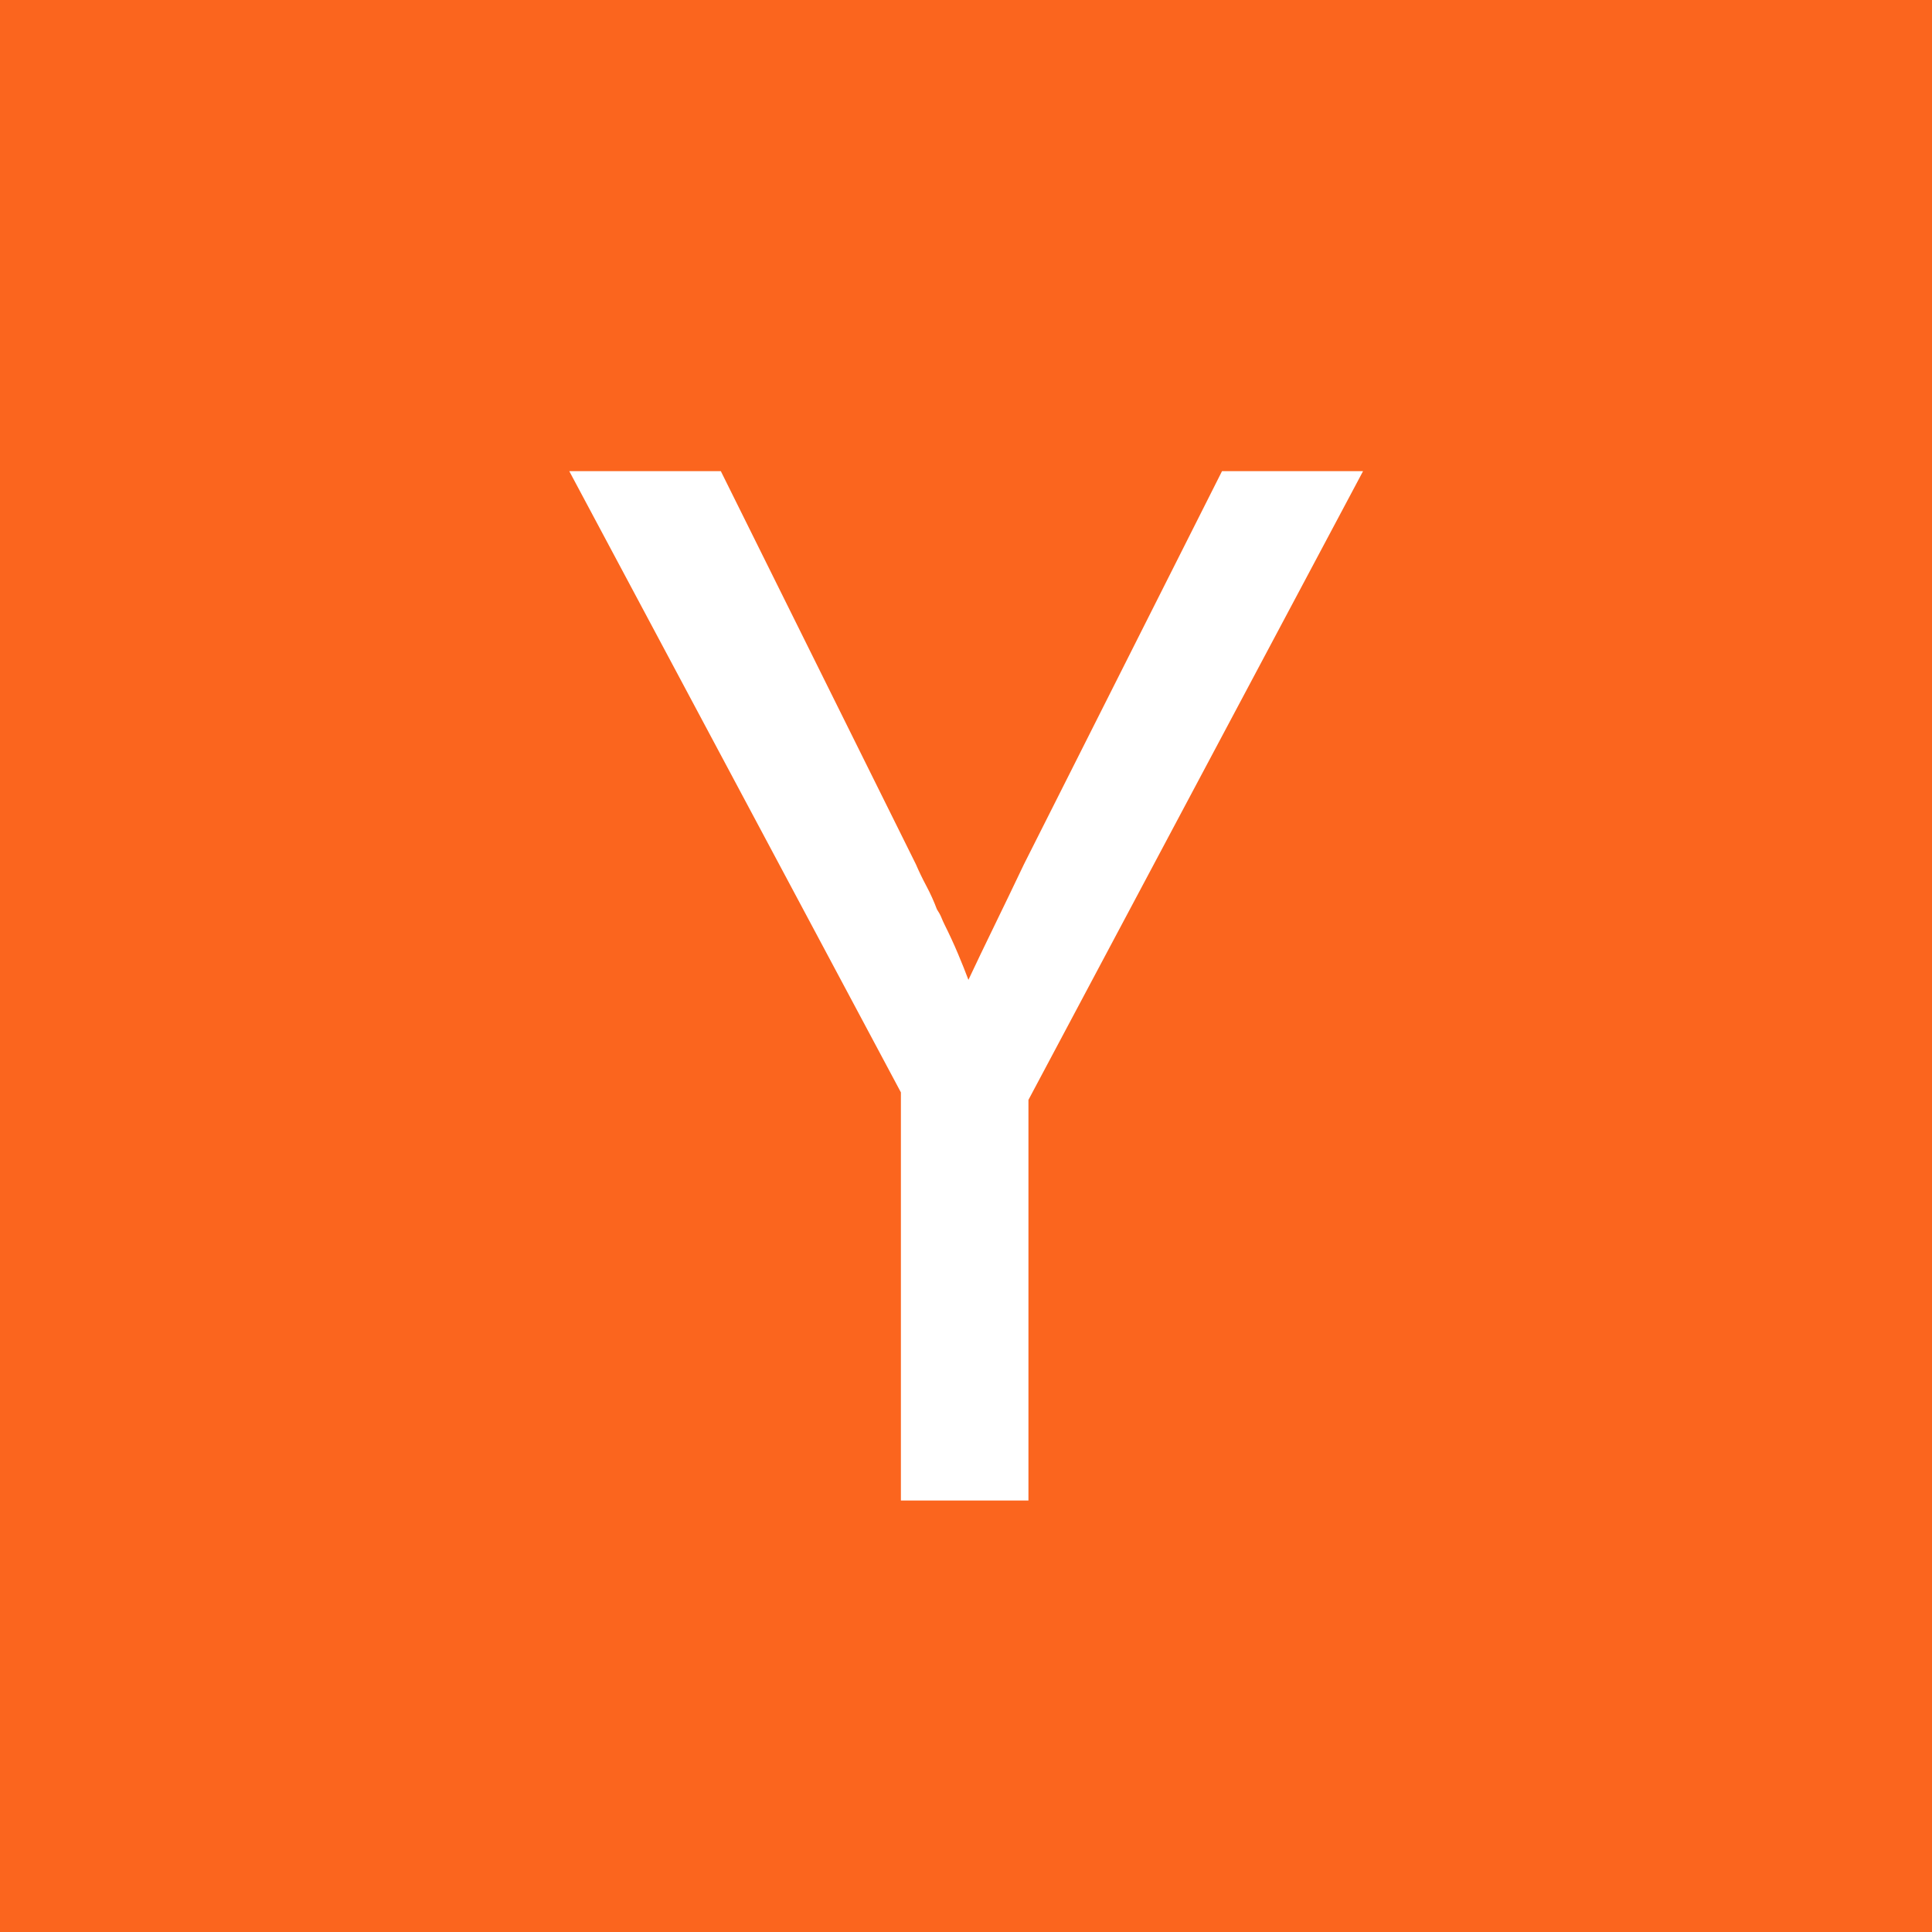
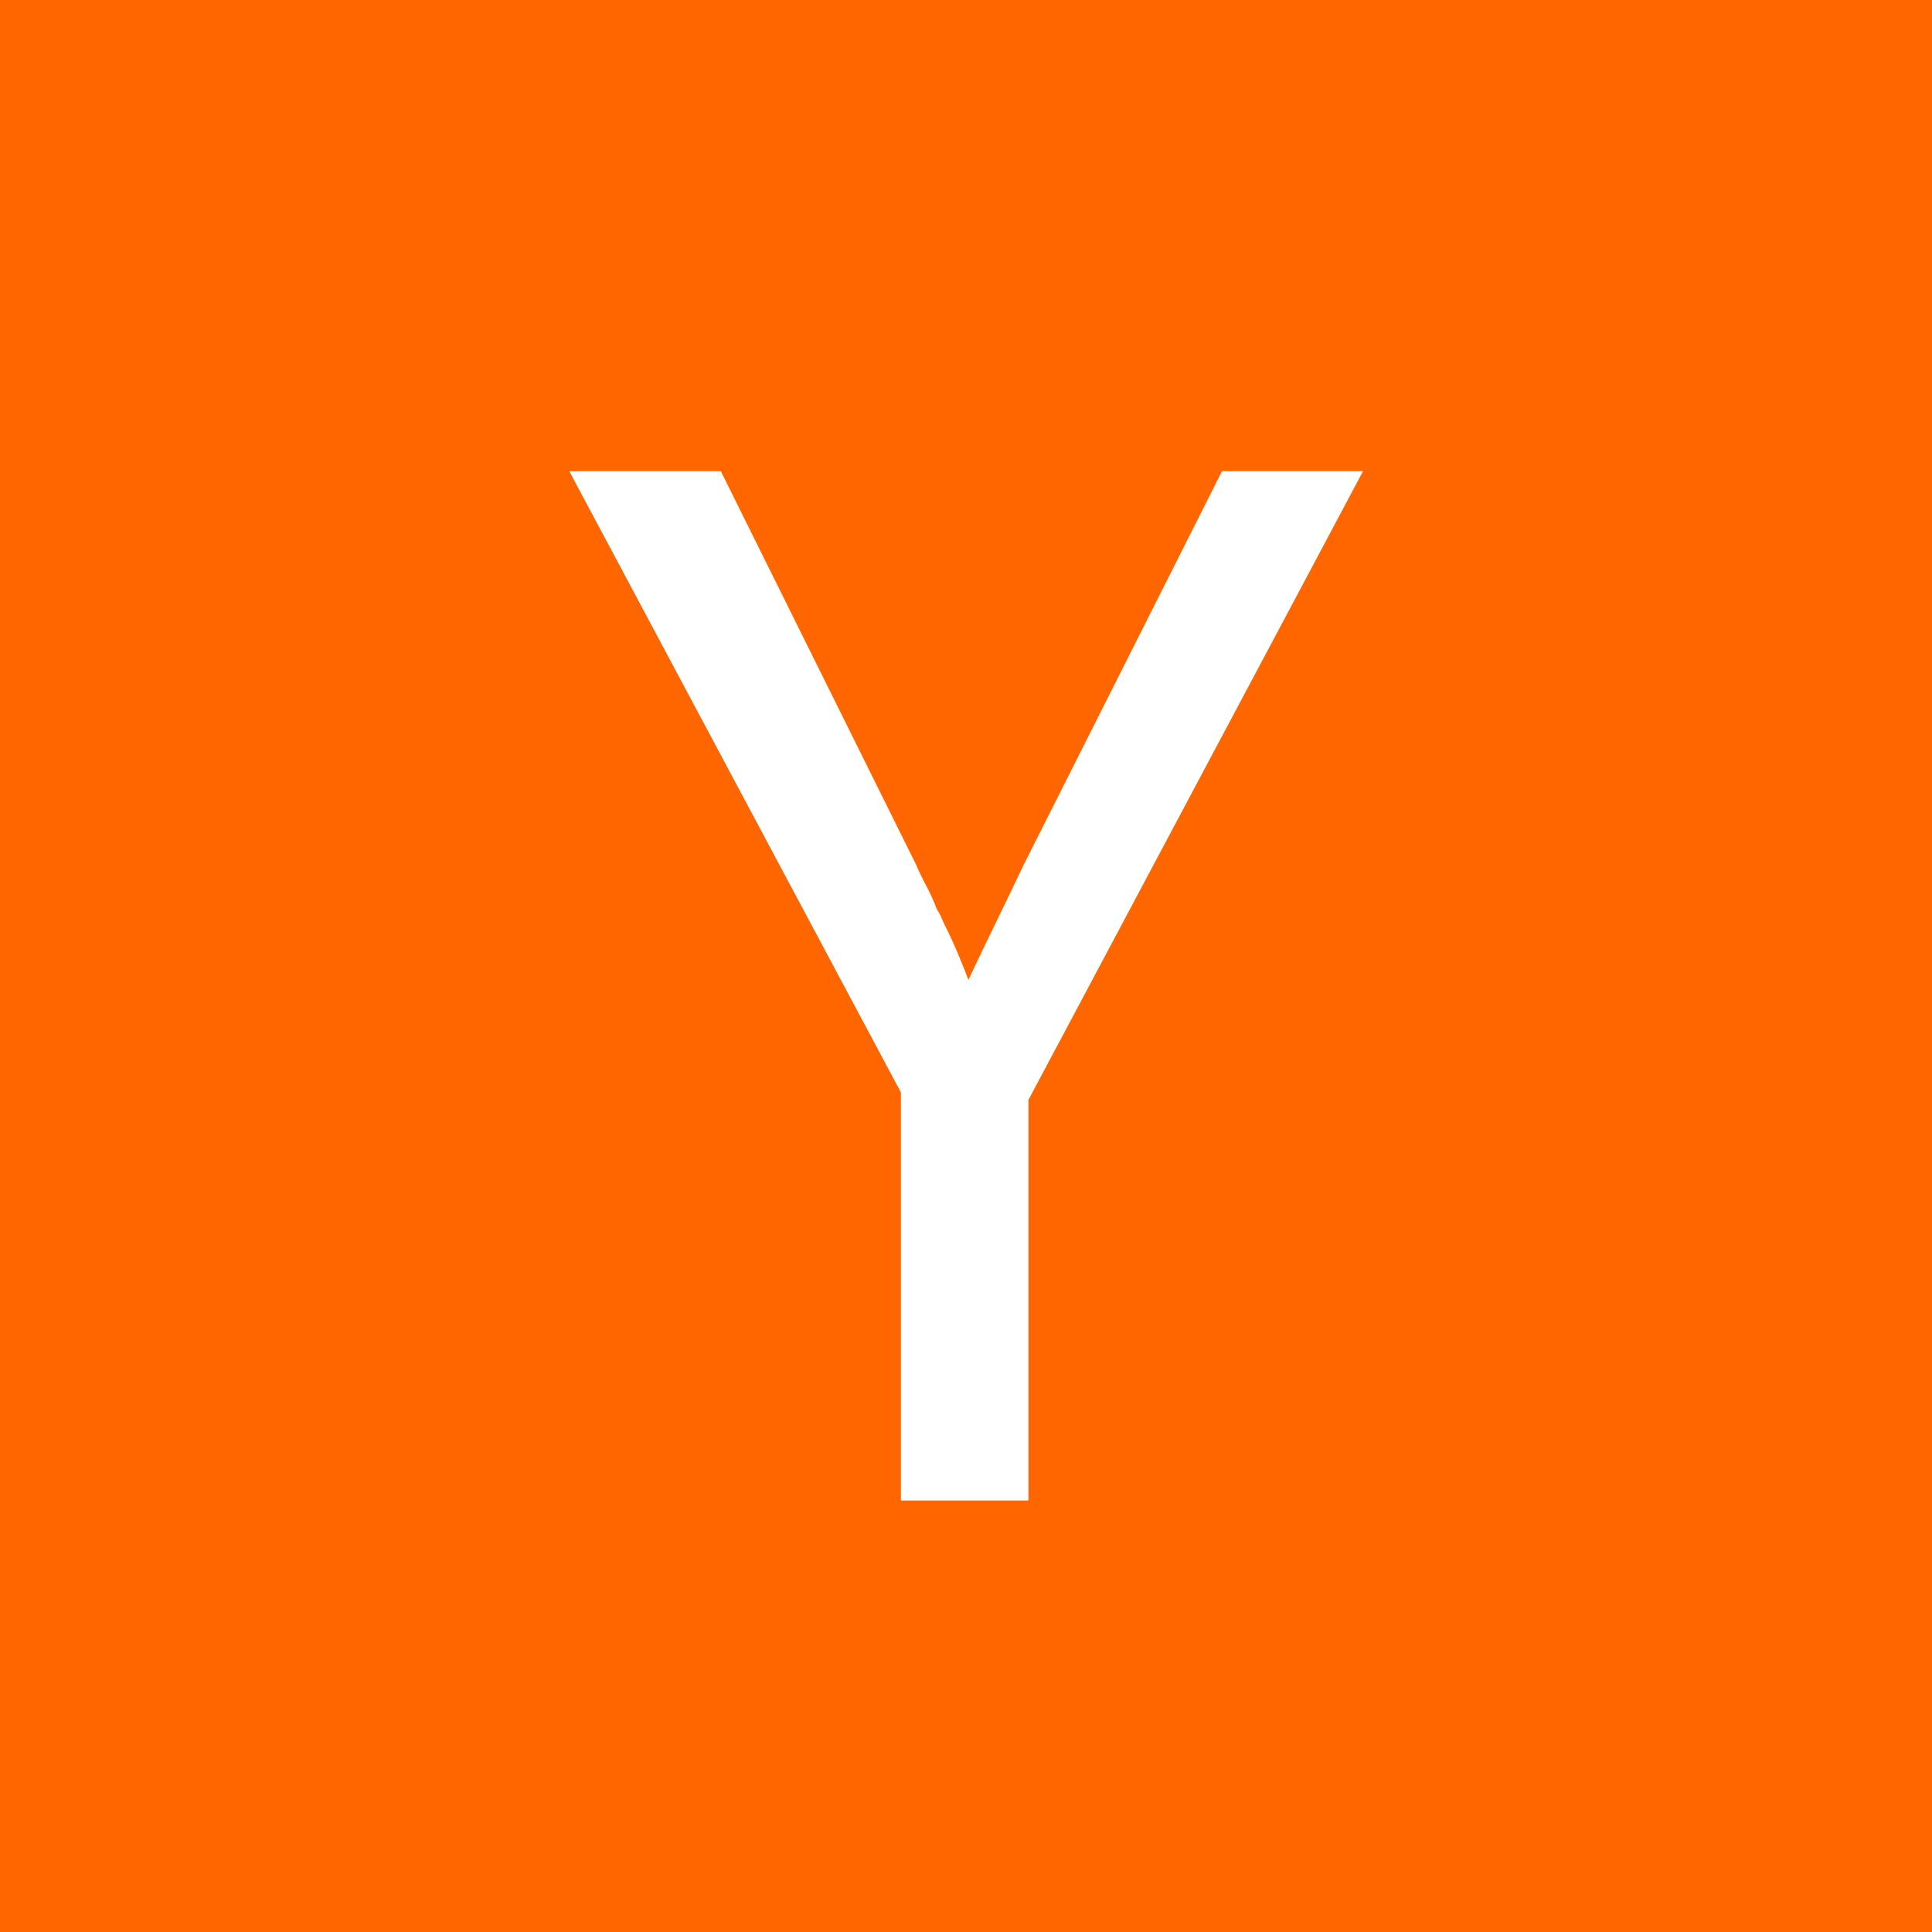
<svg xmlns="http://www.w3.org/2000/svg" width="256px" height="256px" viewBox="0 0 256 256" version="1.1" preserveAspectRatio="xMidYMid">
  <g>
-     <rect fill="#FB651E" x="0" y="0" width="256" height="256" />
+     <rect fill="#ff6600" x="0" y="0" width="256" height="256" />
    <path d="M119.374,144.746 L75.433,62.432 L95.514,62.432 L121.362,114.524 C121.76,115.452 122.224,116.413 122.754,117.407 C123.284,118.401 123.748,119.429 124.145,120.489 C124.411,120.887 124.609,121.251 124.742,121.583 C124.875,121.914 125.007,122.212 125.14,122.477 C125.802,123.803 126.399,125.095 126.929,126.354 C127.459,127.614 127.923,128.773 128.321,129.834 C129.381,127.58 130.541,125.161 131.8,122.577 C133.06,119.992 134.352,117.308 135.677,114.524 L161.923,62.432 L180.612,62.432 L136.274,145.74 L136.274,198.827 L119.374,198.827 L119.374,144.746 Z" fill="#FFFFFF" />
  </g>
</svg>
